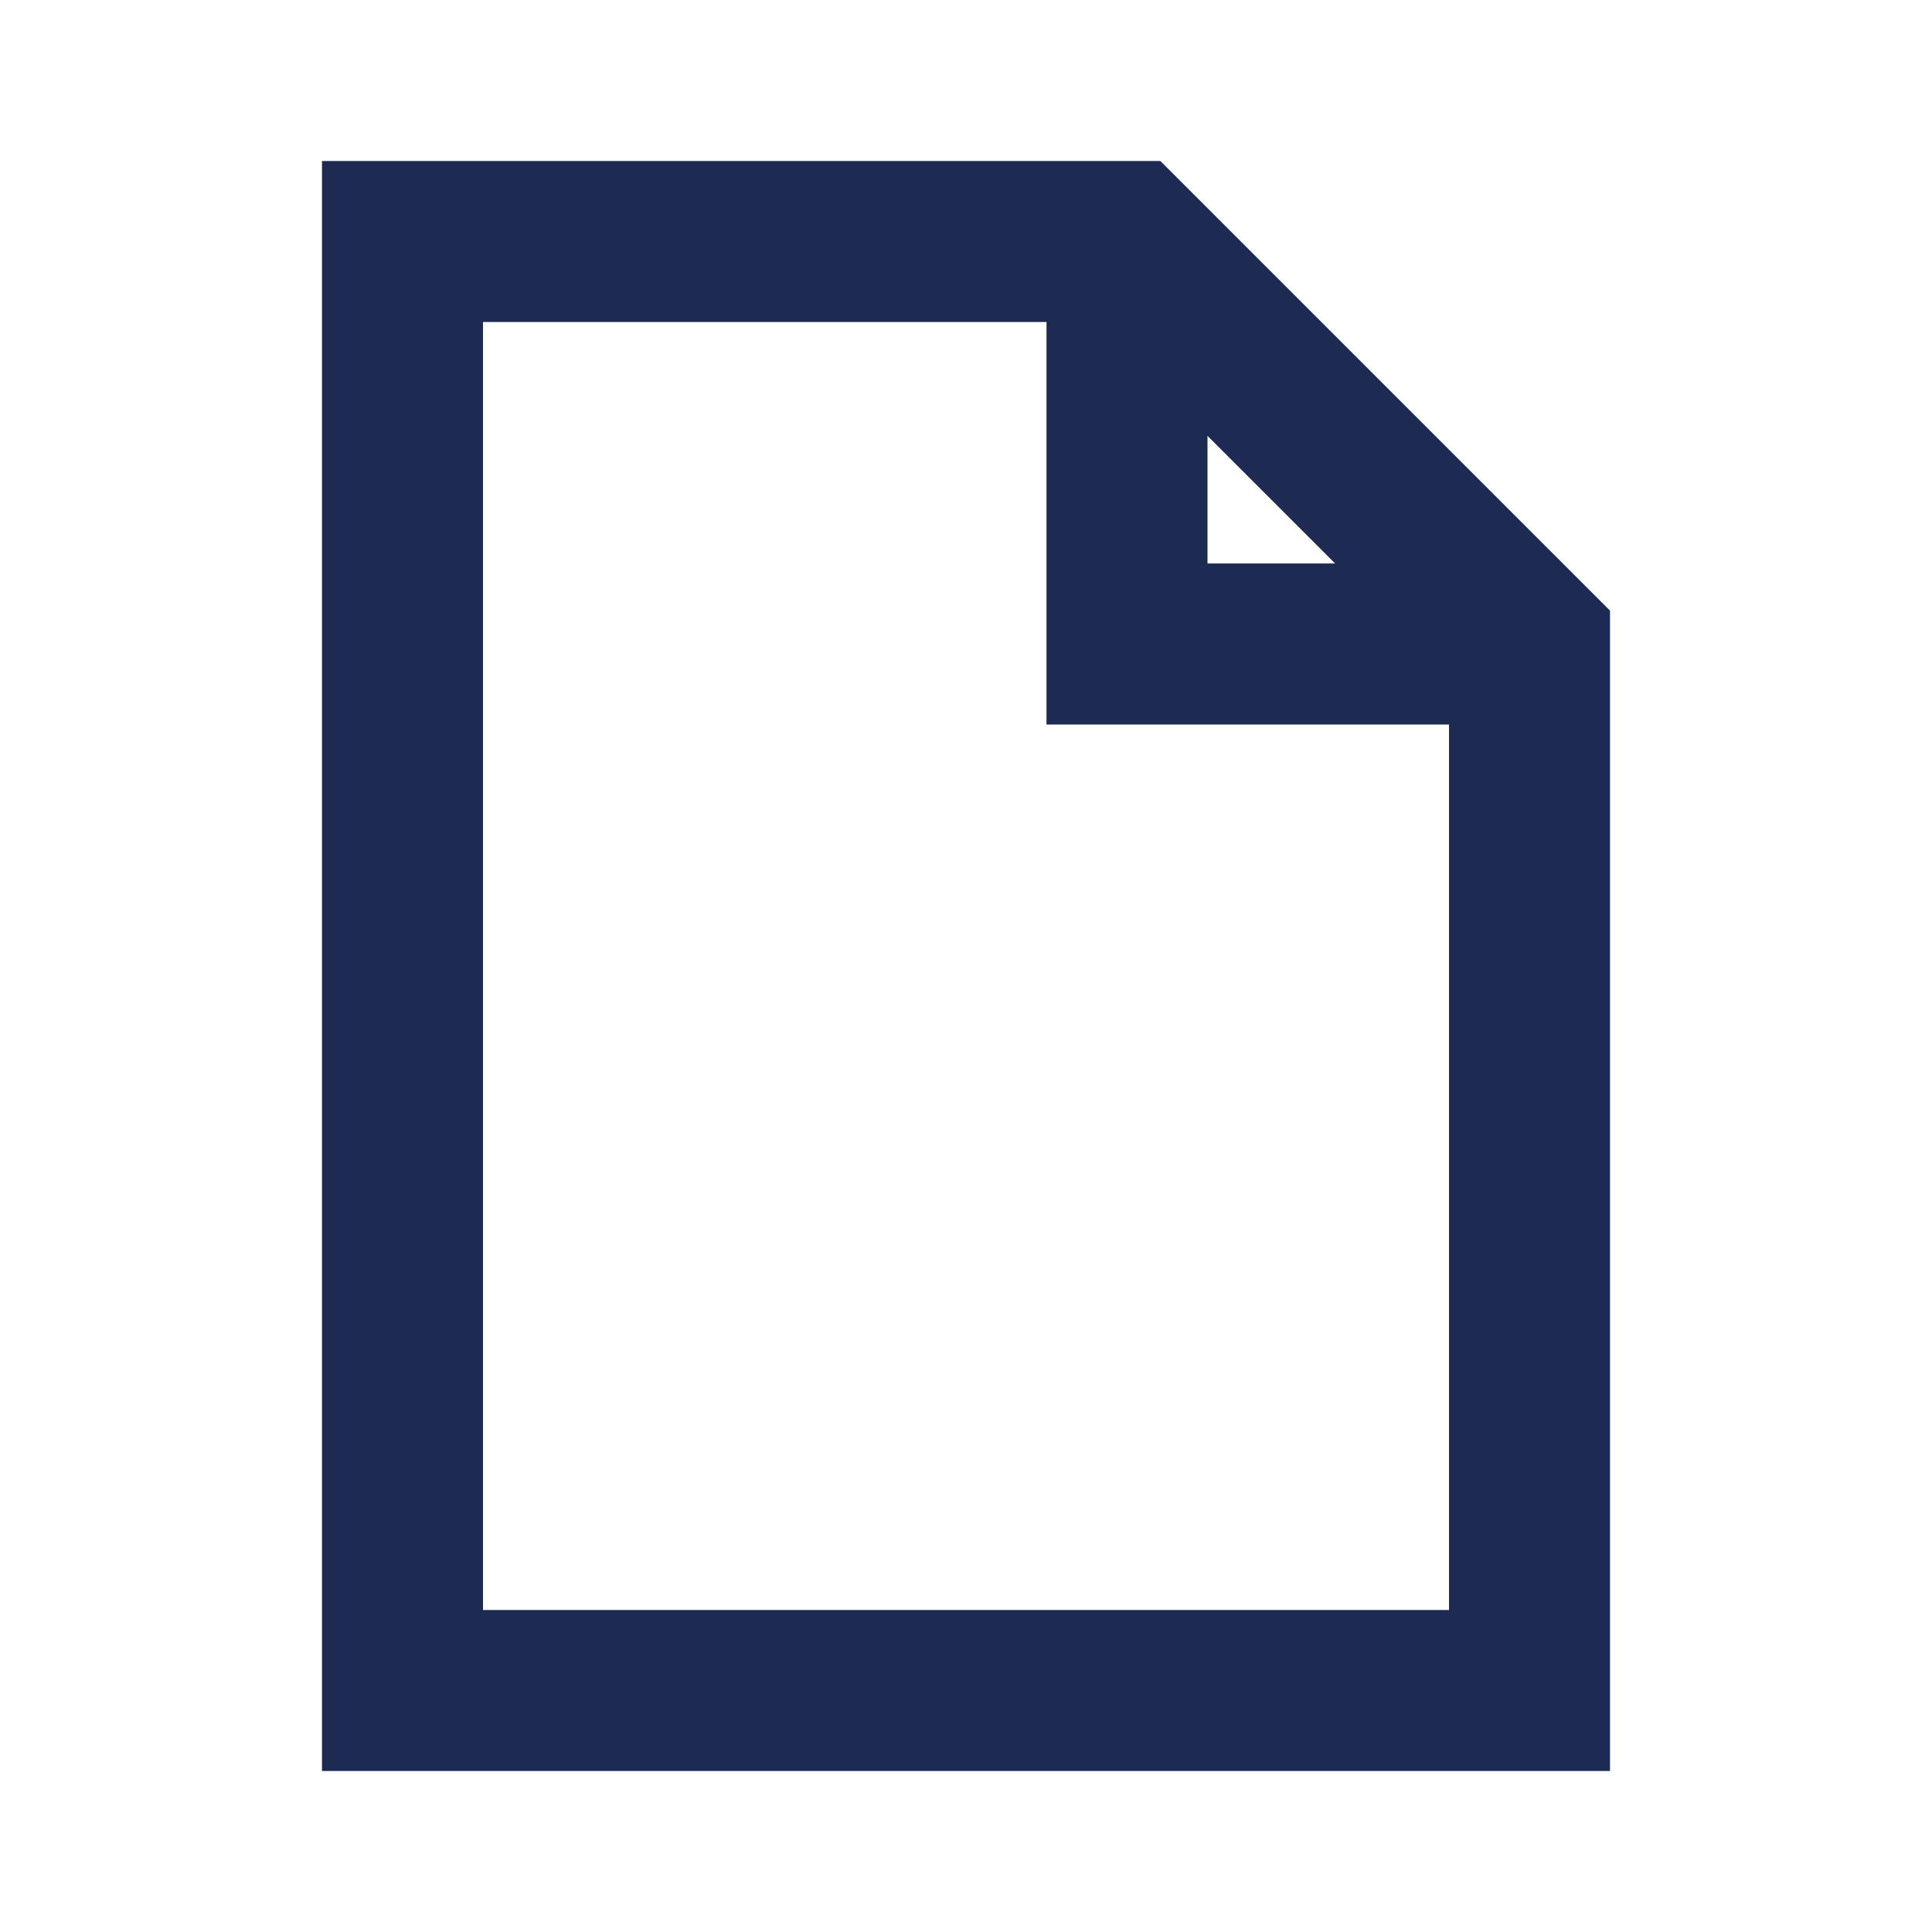
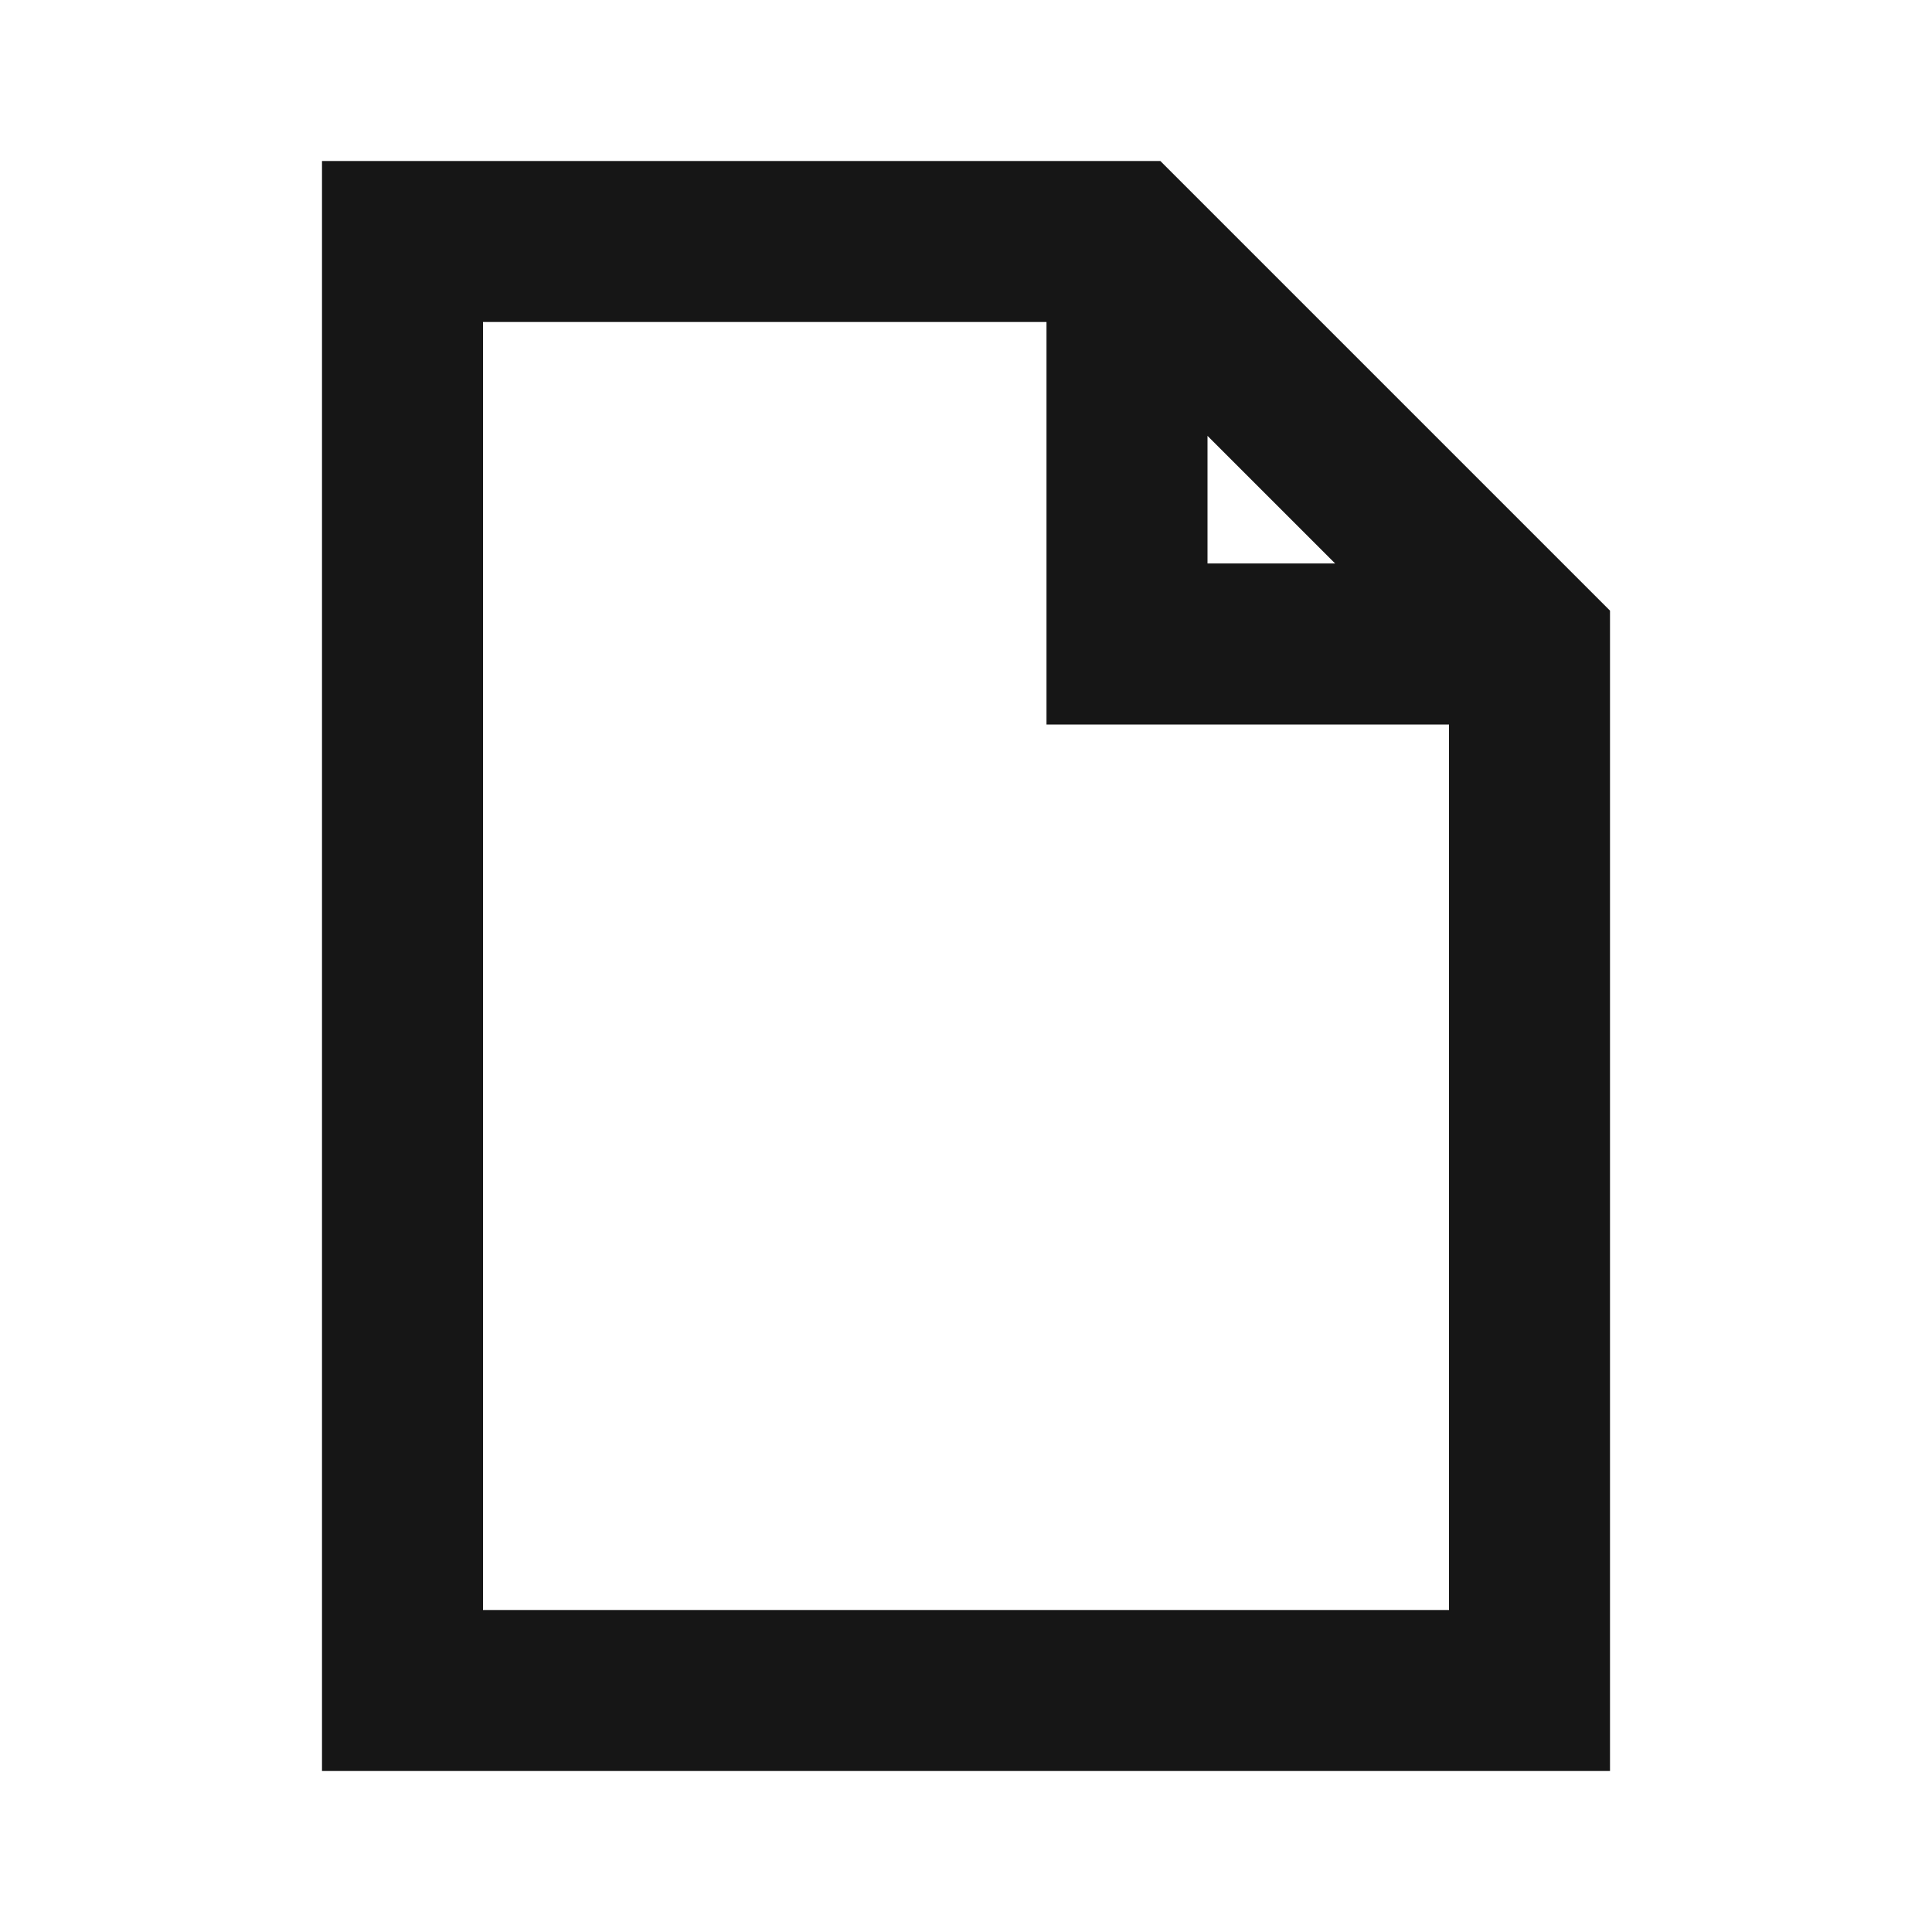
<svg xmlns="http://www.w3.org/2000/svg" width="24" height="24" viewBox="0 0 24 24">
-   <clipPath id="box">
-     <rect x="2" y="2" width="20" height="20" />
-   </clipPath>
-   <g clip-path="url(#box)">
-     <path transform="translate(2 2) scale(1)" d="M3 1H12L17 6V19H3ZM12 1V6H17" fill="none" stroke="#1d2b53" stroke-width="2" vector-effect="non-scaling-stroke" />
+   <g transform="translate(2 2) scale(1)">
+     <path d="M3 1H12L17 6V19H3ZM12 1V6H17" fill="none" stroke="#161616" stroke-width="2" />
  </g>
</svg>
